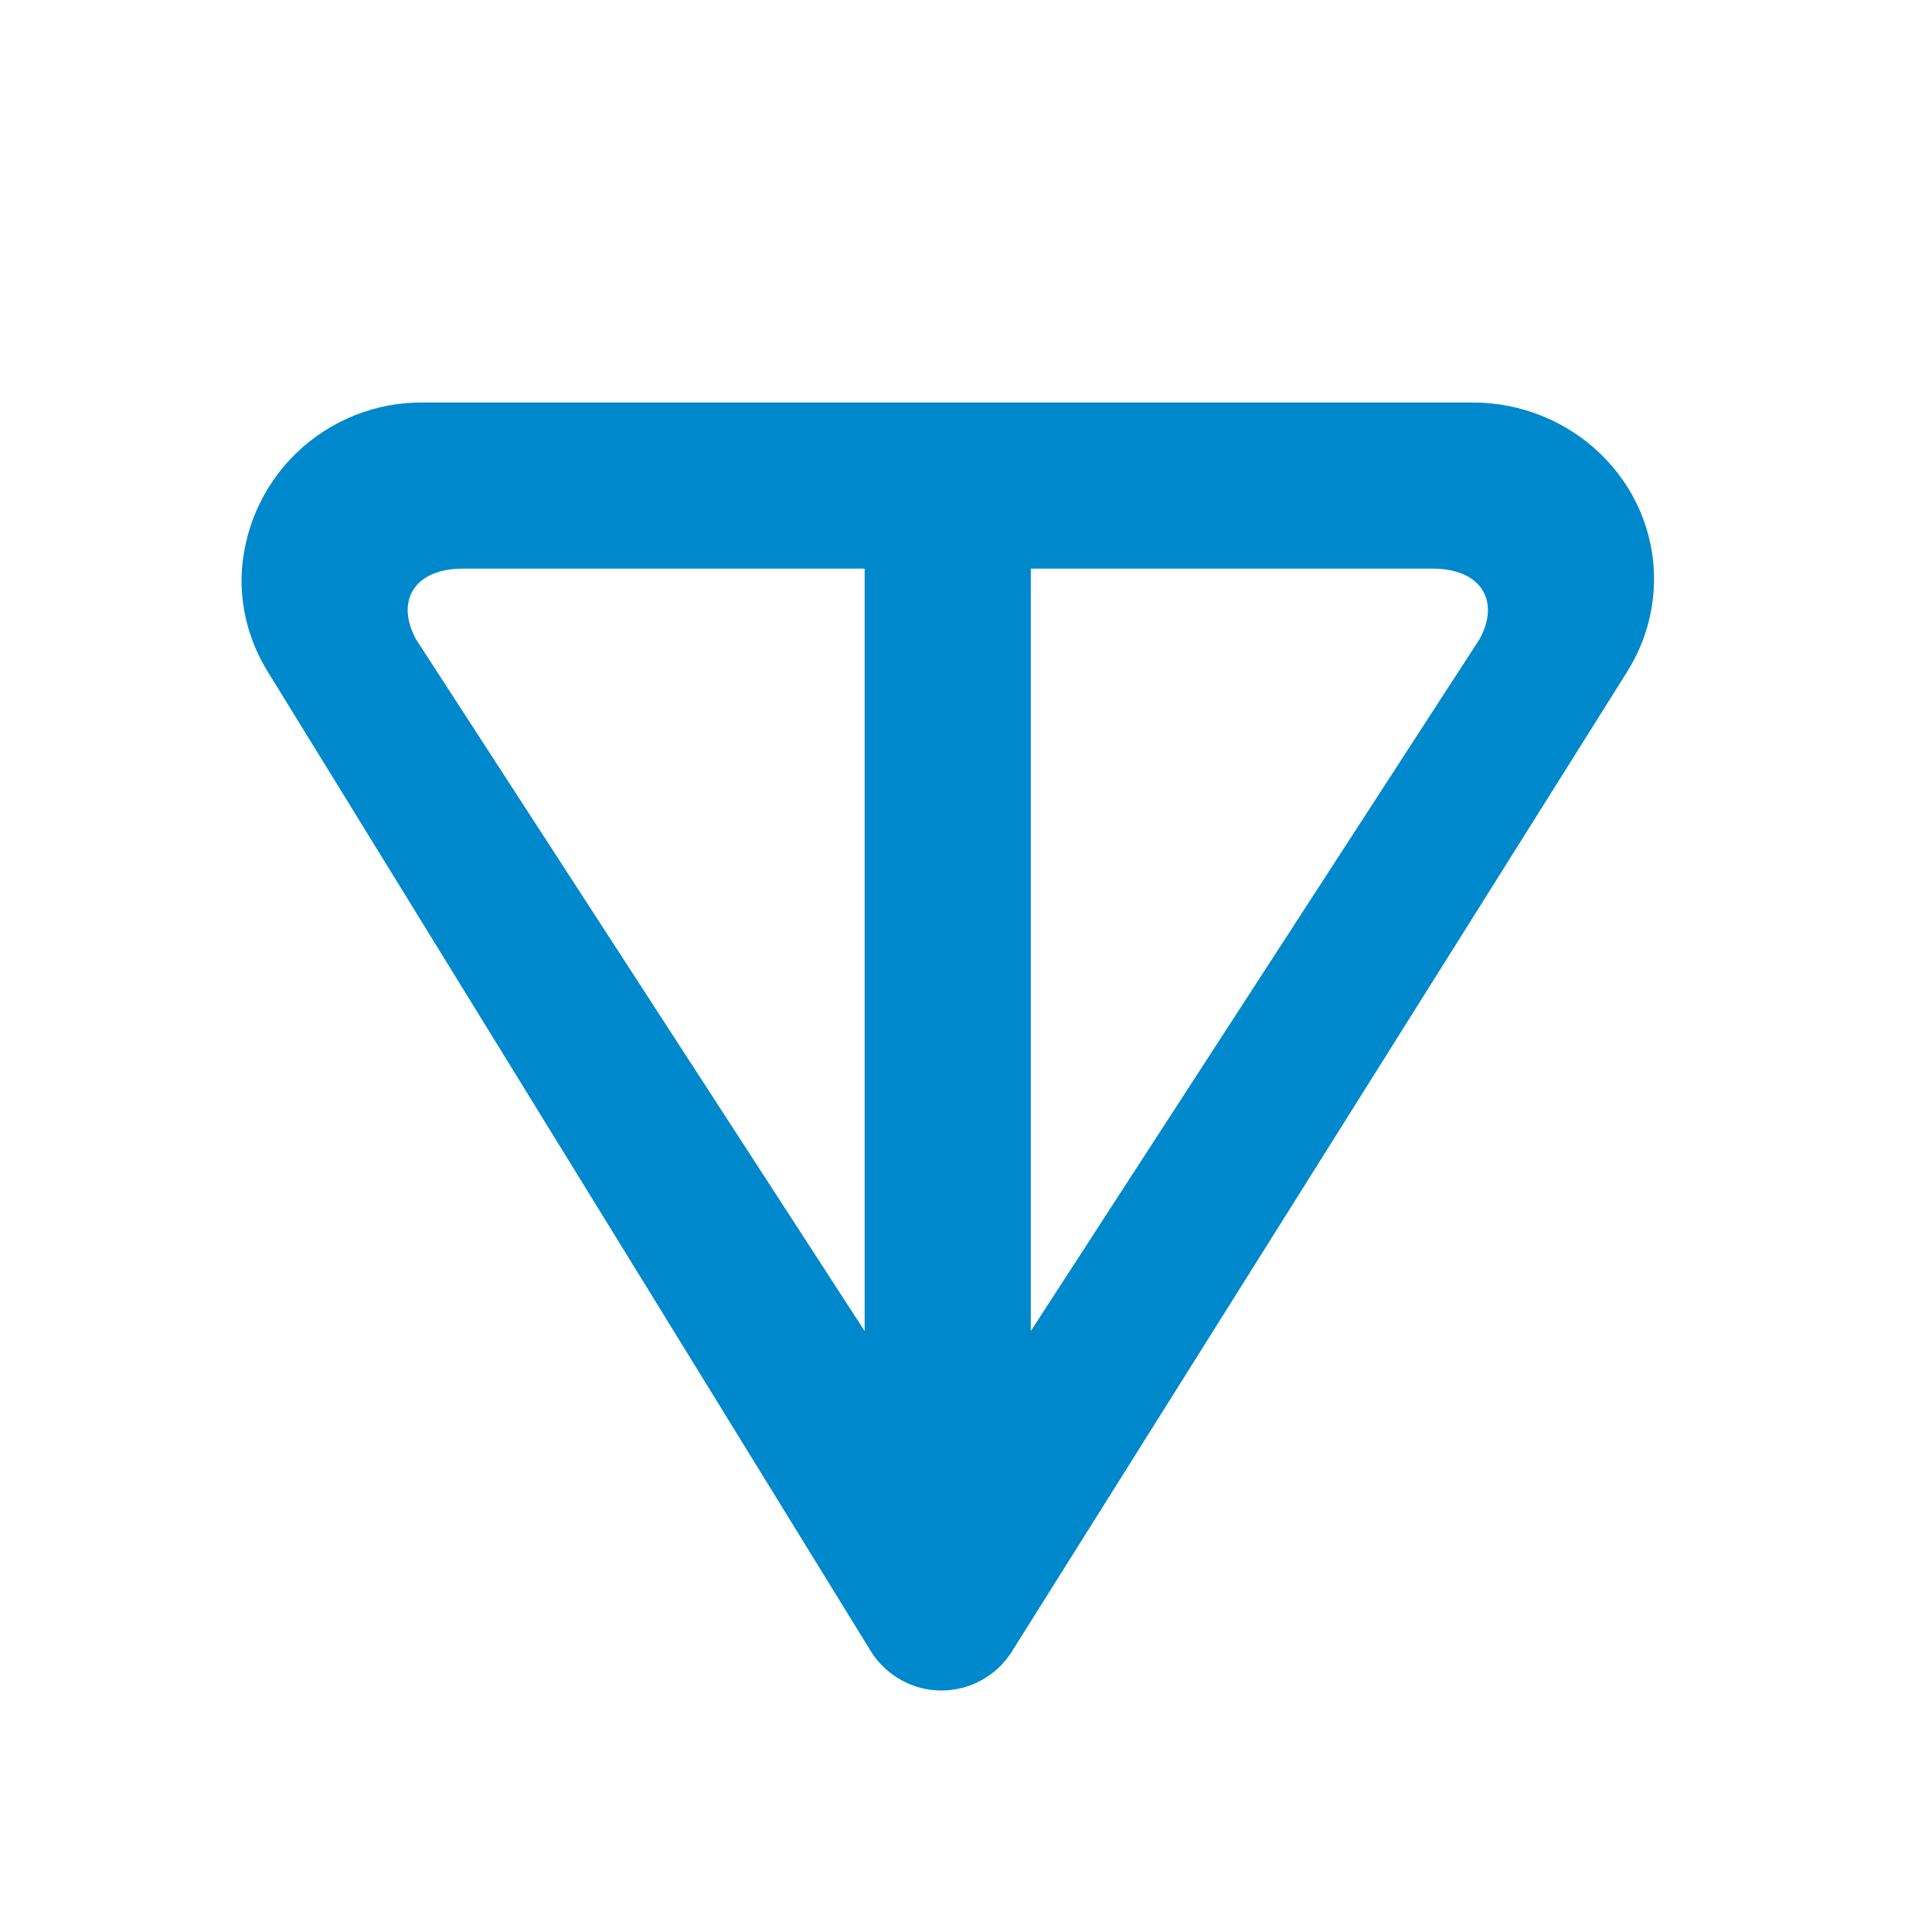
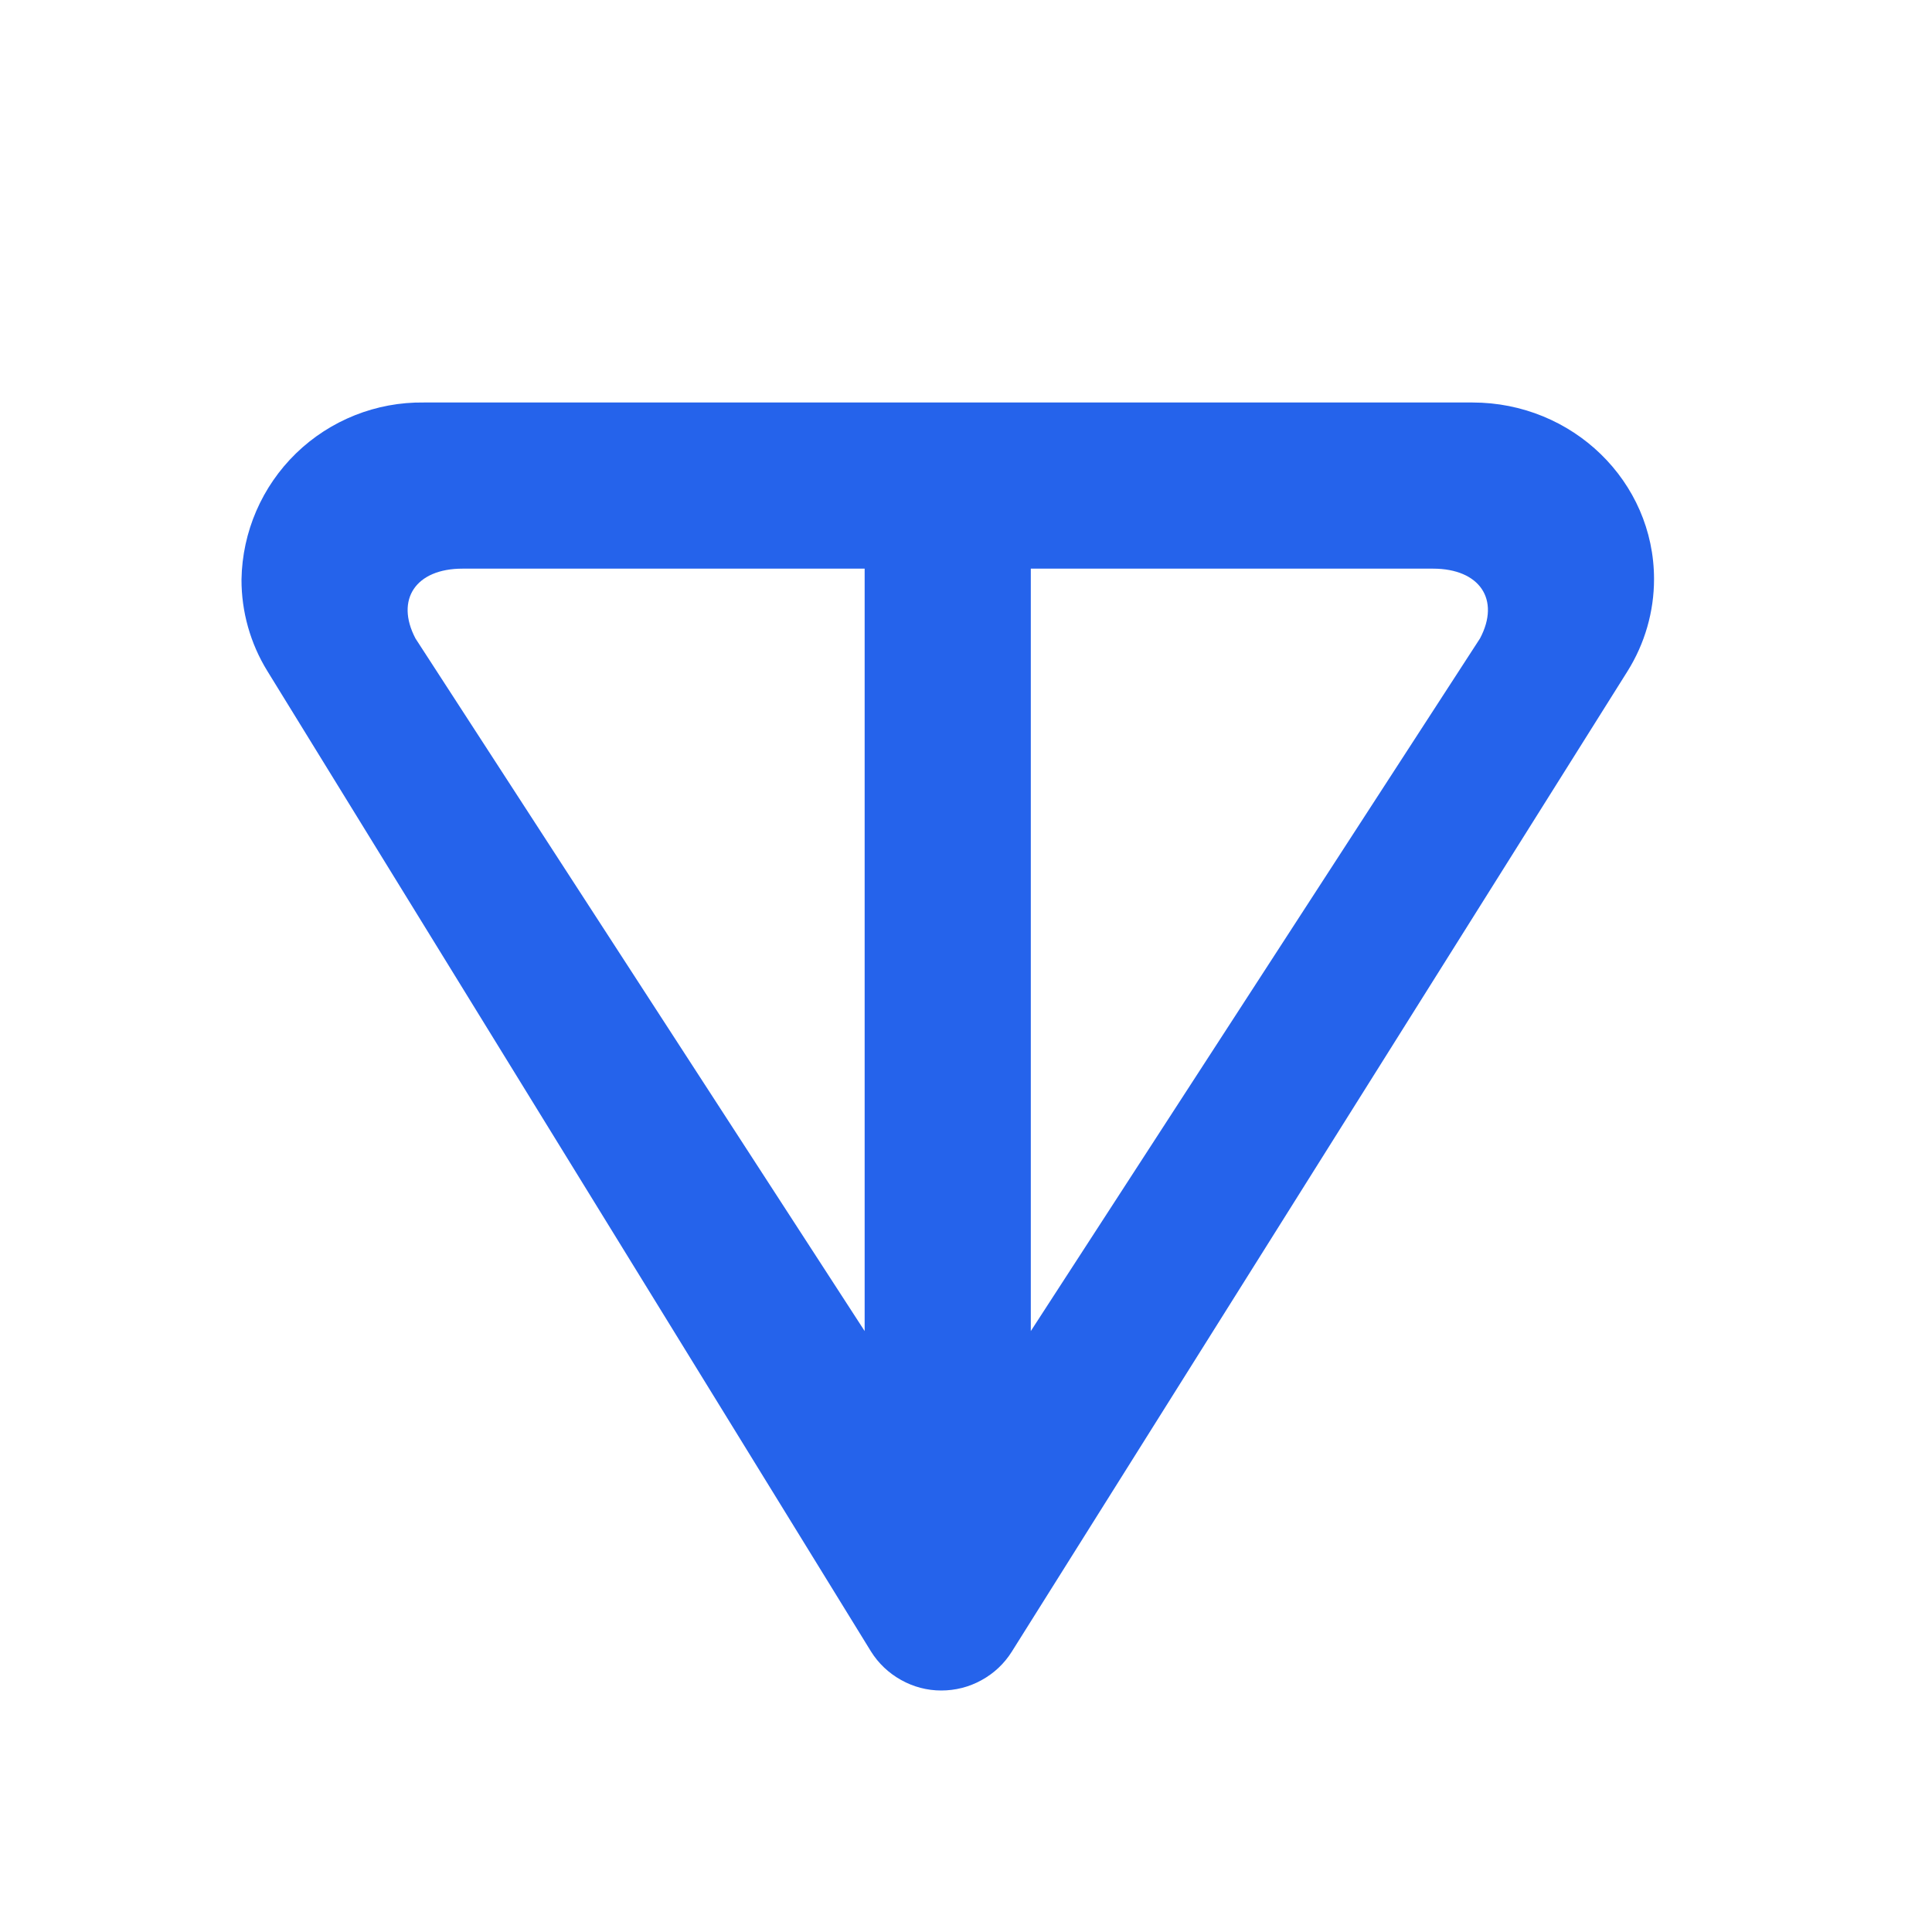
<svg xmlns="http://www.w3.org/2000/svg" width="24" height="24" viewBox="0 0 24 24" fill="none">
-   <path d="M20.217 8.339L12.568 20.519C12.475 20.667 12.346 20.788 12.192 20.872C12.039 20.957 11.867 21 11.692 21C11.517 21 11.346 20.955 11.193 20.869C11.04 20.784 10.911 20.662 10.819 20.514L3.32 8.334C3.11 7.993 2.999 7.599 3 7.198C3.01 6.606 3.254 6.043 3.678 5.631C4.103 5.219 4.674 4.992 5.265 5H18.292C19.535 5 20.547 5.98 20.547 7.194C20.547 7.595 20.433 7.993 20.216 8.339M5.161 7.931L10.741 16.535V7.064H5.744C5.167 7.064 4.908 7.446 5.162 7.931M12.805 16.535L18.385 7.931C18.642 7.446 18.379 7.064 17.802 7.064H12.805V16.535Z" fill="#0088CC" />
+   <path d="M20.217 8.339L12.568 20.519C12.475 20.667 12.346 20.788 12.192 20.872C12.039 20.957 11.867 21 11.692 21C11.517 21 11.346 20.955 11.193 20.869C11.04 20.784 10.911 20.662 10.819 20.514L3.32 8.334C3.11 7.993 2.999 7.599 3 7.198C3.01 6.606 3.254 6.043 3.678 5.631C4.103 5.219 4.674 4.992 5.265 5H18.292C19.535 5 20.547 5.98 20.547 7.194C20.547 7.595 20.434 7.993 20.217 8.339ZM5.161 7.931L10.741 16.535V7.064H5.744C5.167 7.064 4.907 7.446 5.161 7.931ZM12.805 16.535L18.385 7.931C18.642 7.446 18.379 7.064 17.802 7.064H12.805V16.535Z" fill="#2563EB" />
</svg>
